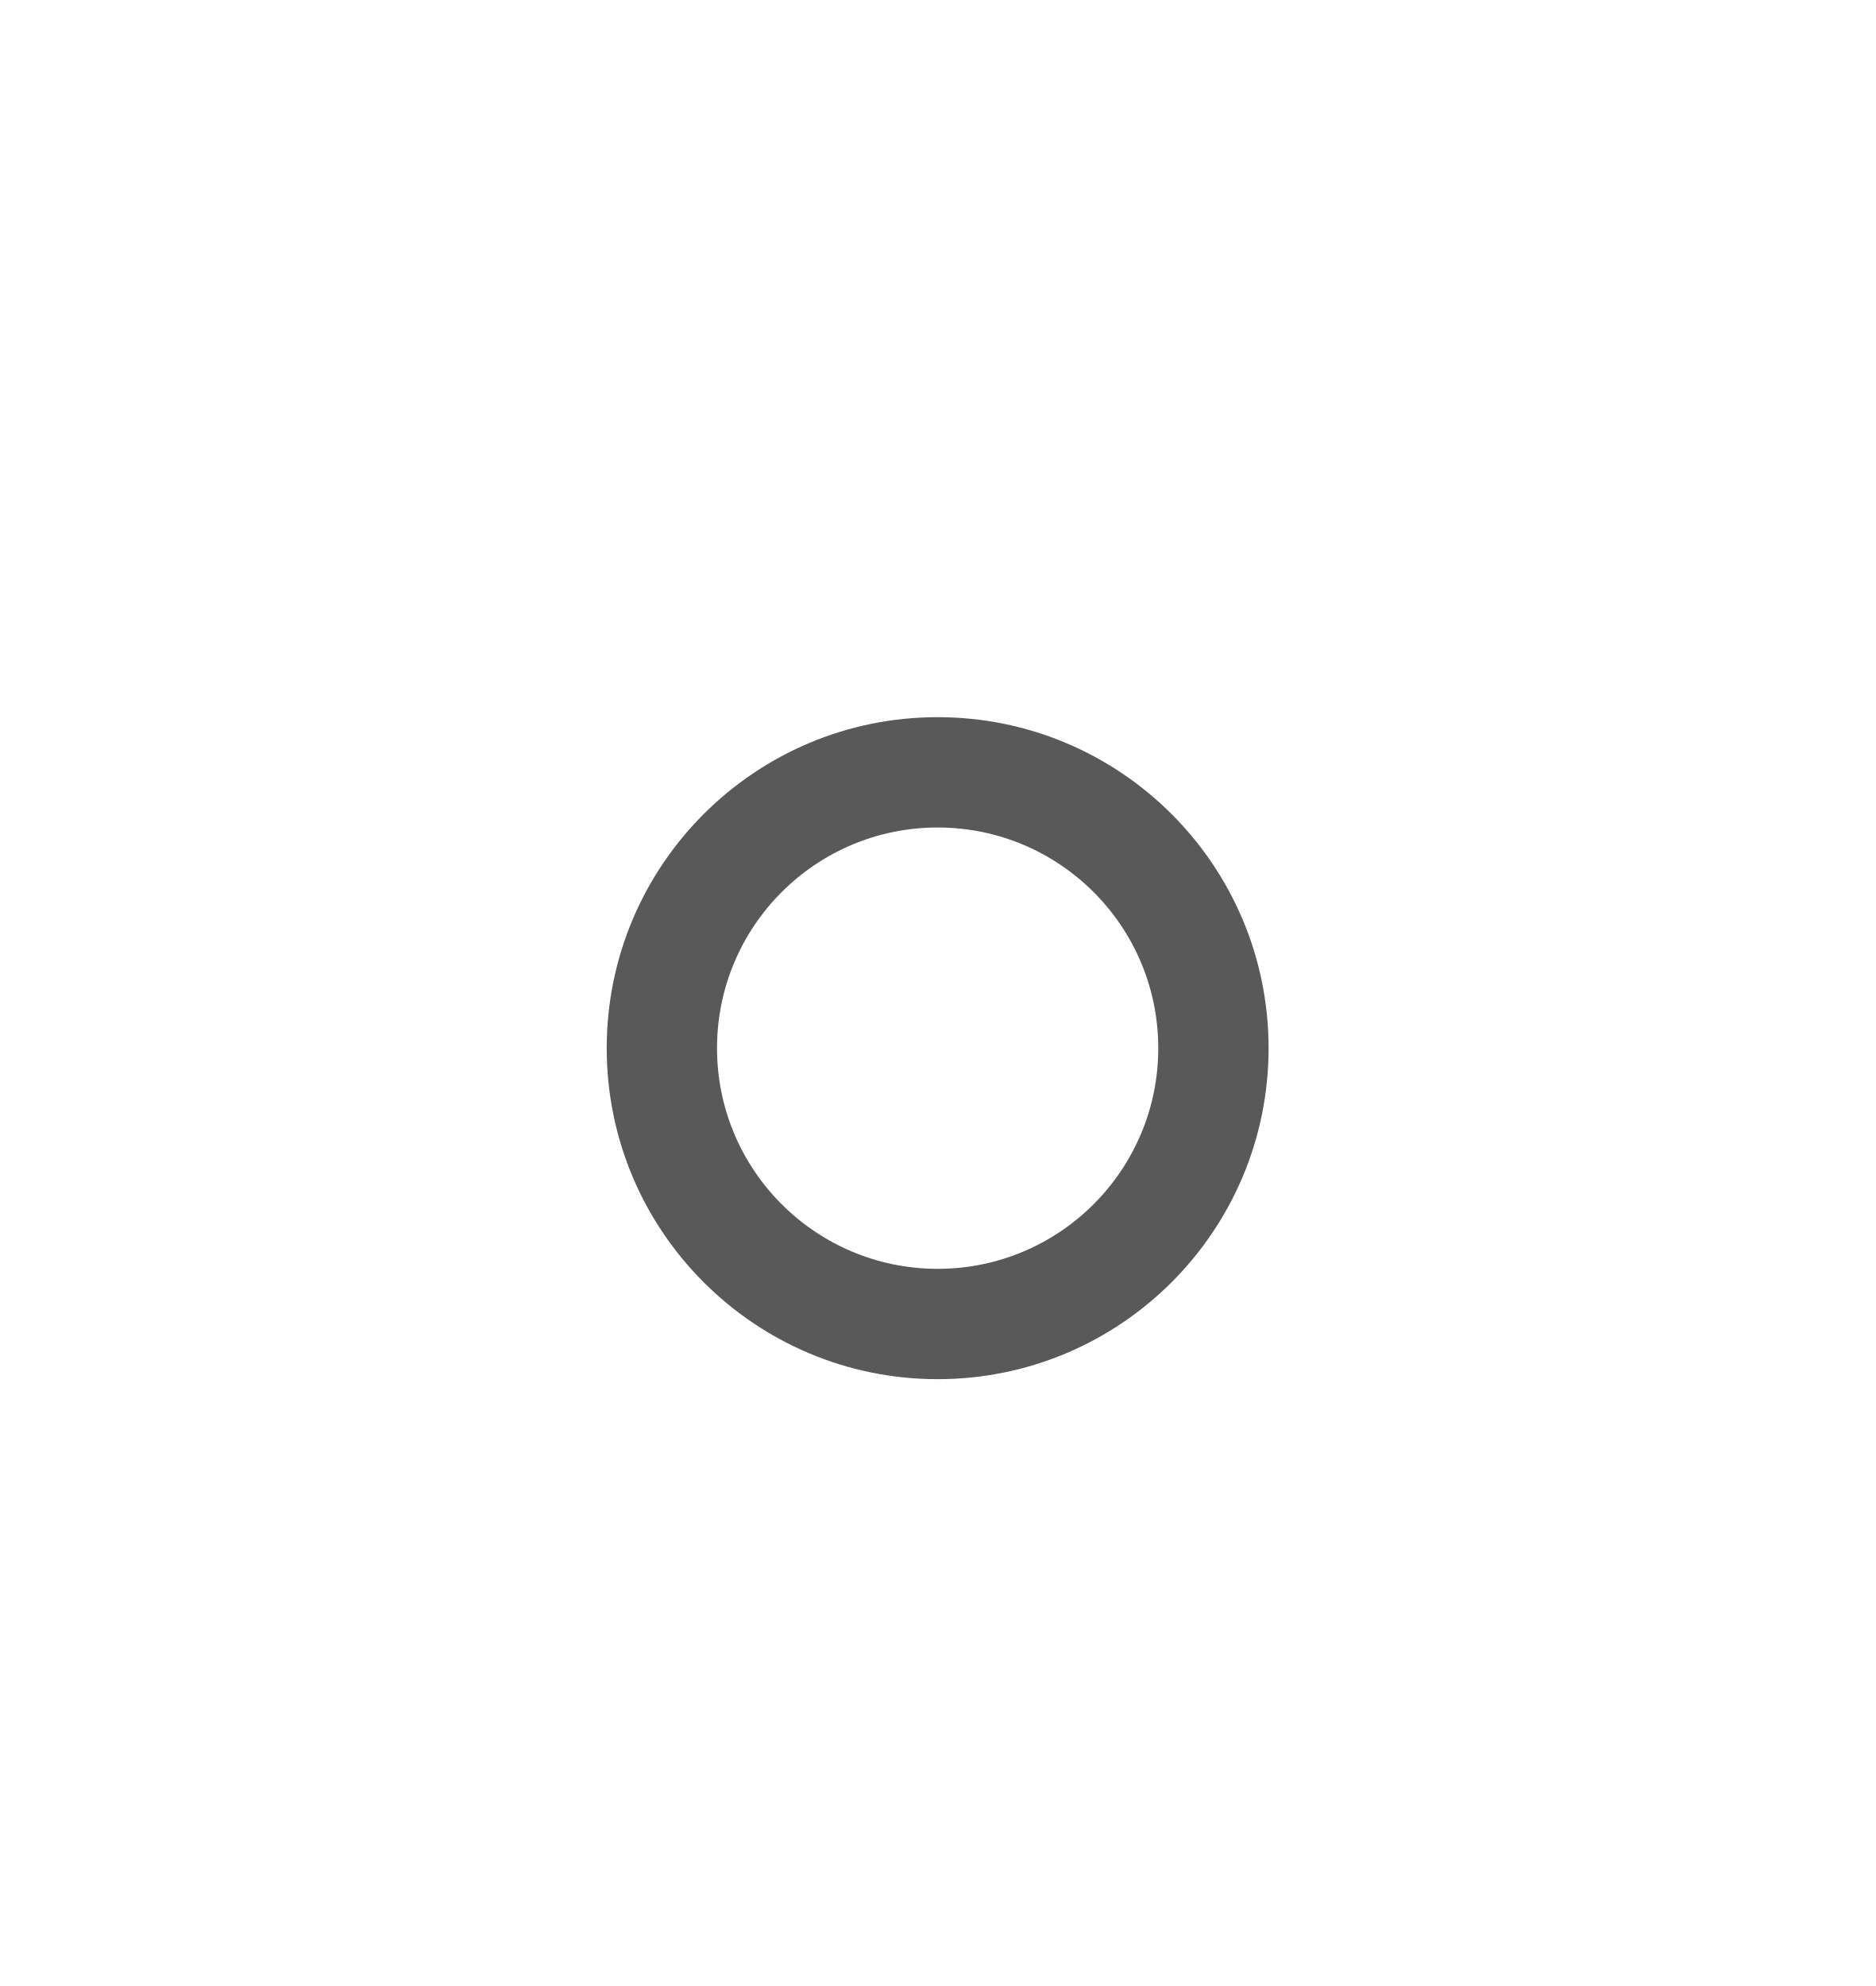
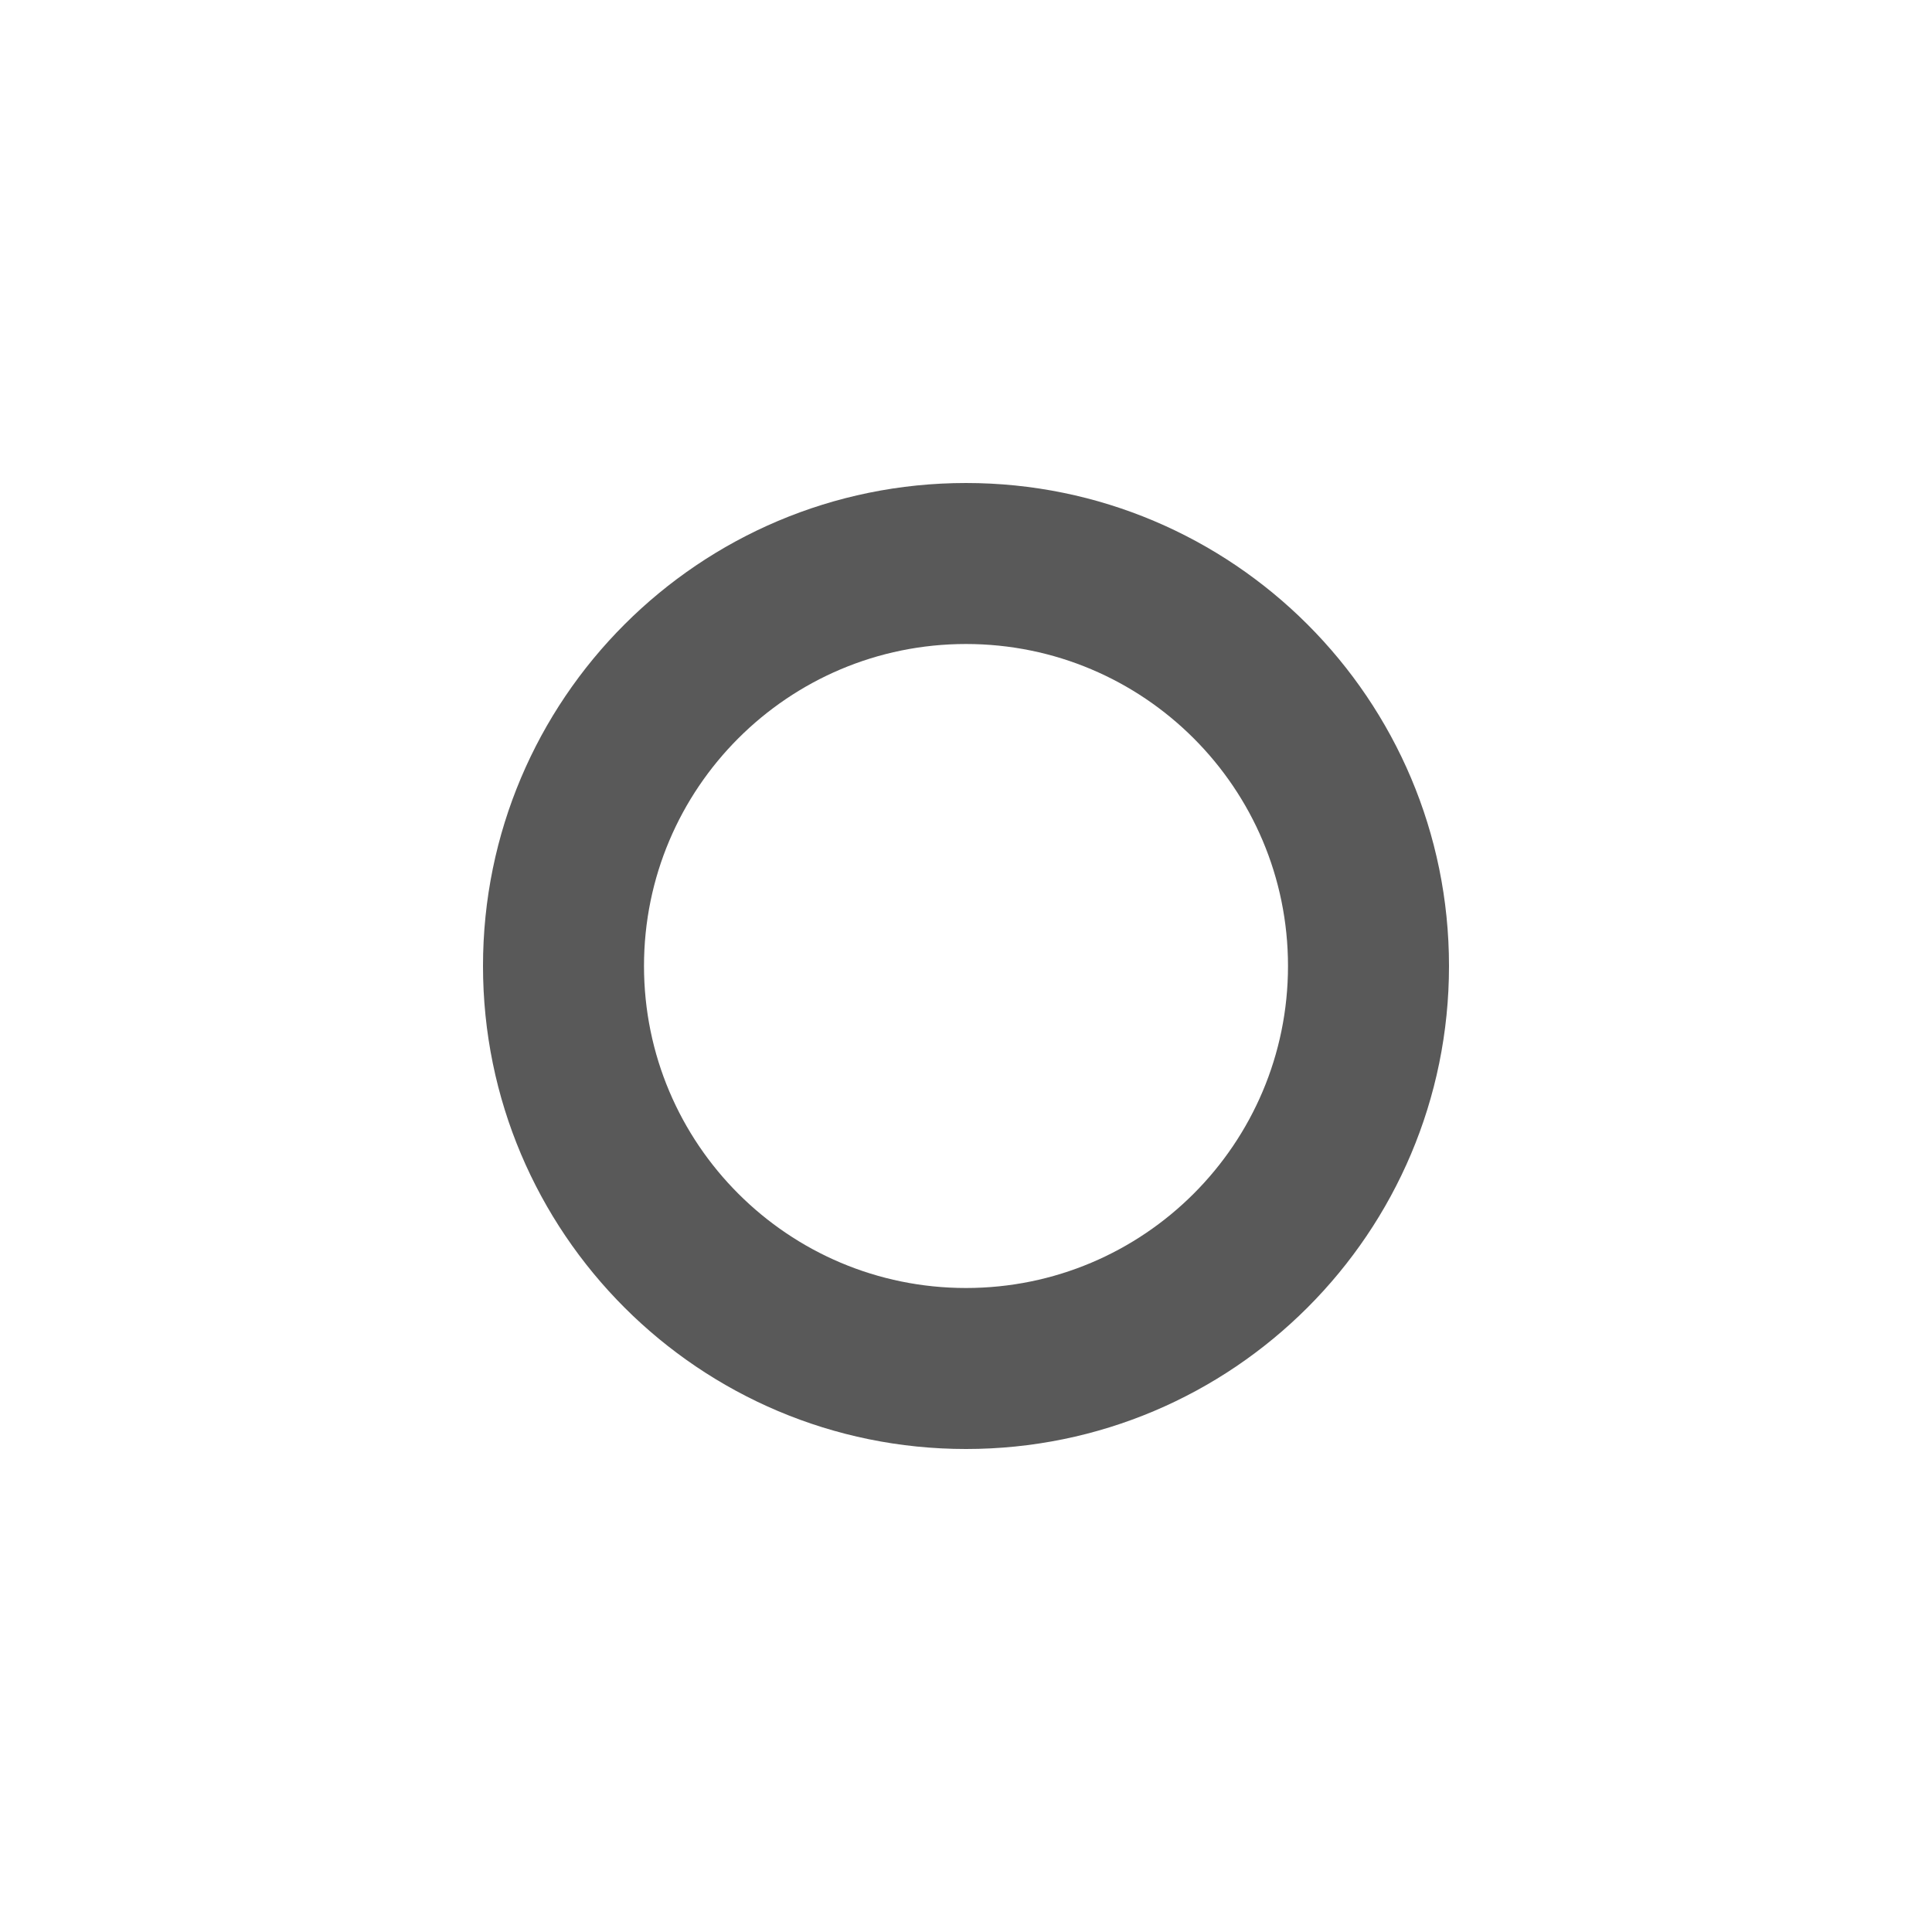
- <svg xmlns="http://www.w3.org/2000/svg" width="34" height="36">
-   <path d="M255 656.772h34v36h-34z" style="fill:none" transform="translate(-255 -656.772)" />
-   <path d="M272 669.772a6 6 0 0 0-6 6 6 6 0 0 0 6 6 6 6 0 0 0 6-6 6 6 0 0 0-6-6m0 2a4 4 0 0 1 4 4 4 4 0 0 1-4 4 4 4 0 0 1-4-4 4 4 0 0 1 4-4" style="opacity:.65;fill:#000" transform="translate(-255 -656.772)" />
+ <svg xmlns="http://www.w3.org/2000/svg" width="24" height="24" viewBox="0 0 24 24">
+   <path d="M260 663.772h24v24h-24z" style="fill:none;stroke-width:.686" transform="translate(-260 -663.772)" />
+   <path d="M272 669.772a6 6 0 0 0-6 6 6 6 0 0 0 6 6 6 6 0 0 0 6-6 6 6 0 0 0-6-6m0 2a4 4 0 0 1 4 4 4 4 0 0 1-4 4 4 4 0 0 1-4-4 4 4 0 0 1 4-4" style="opacity:.65;fill:#000" transform="translate(-260 -663.772)" />
</svg>
